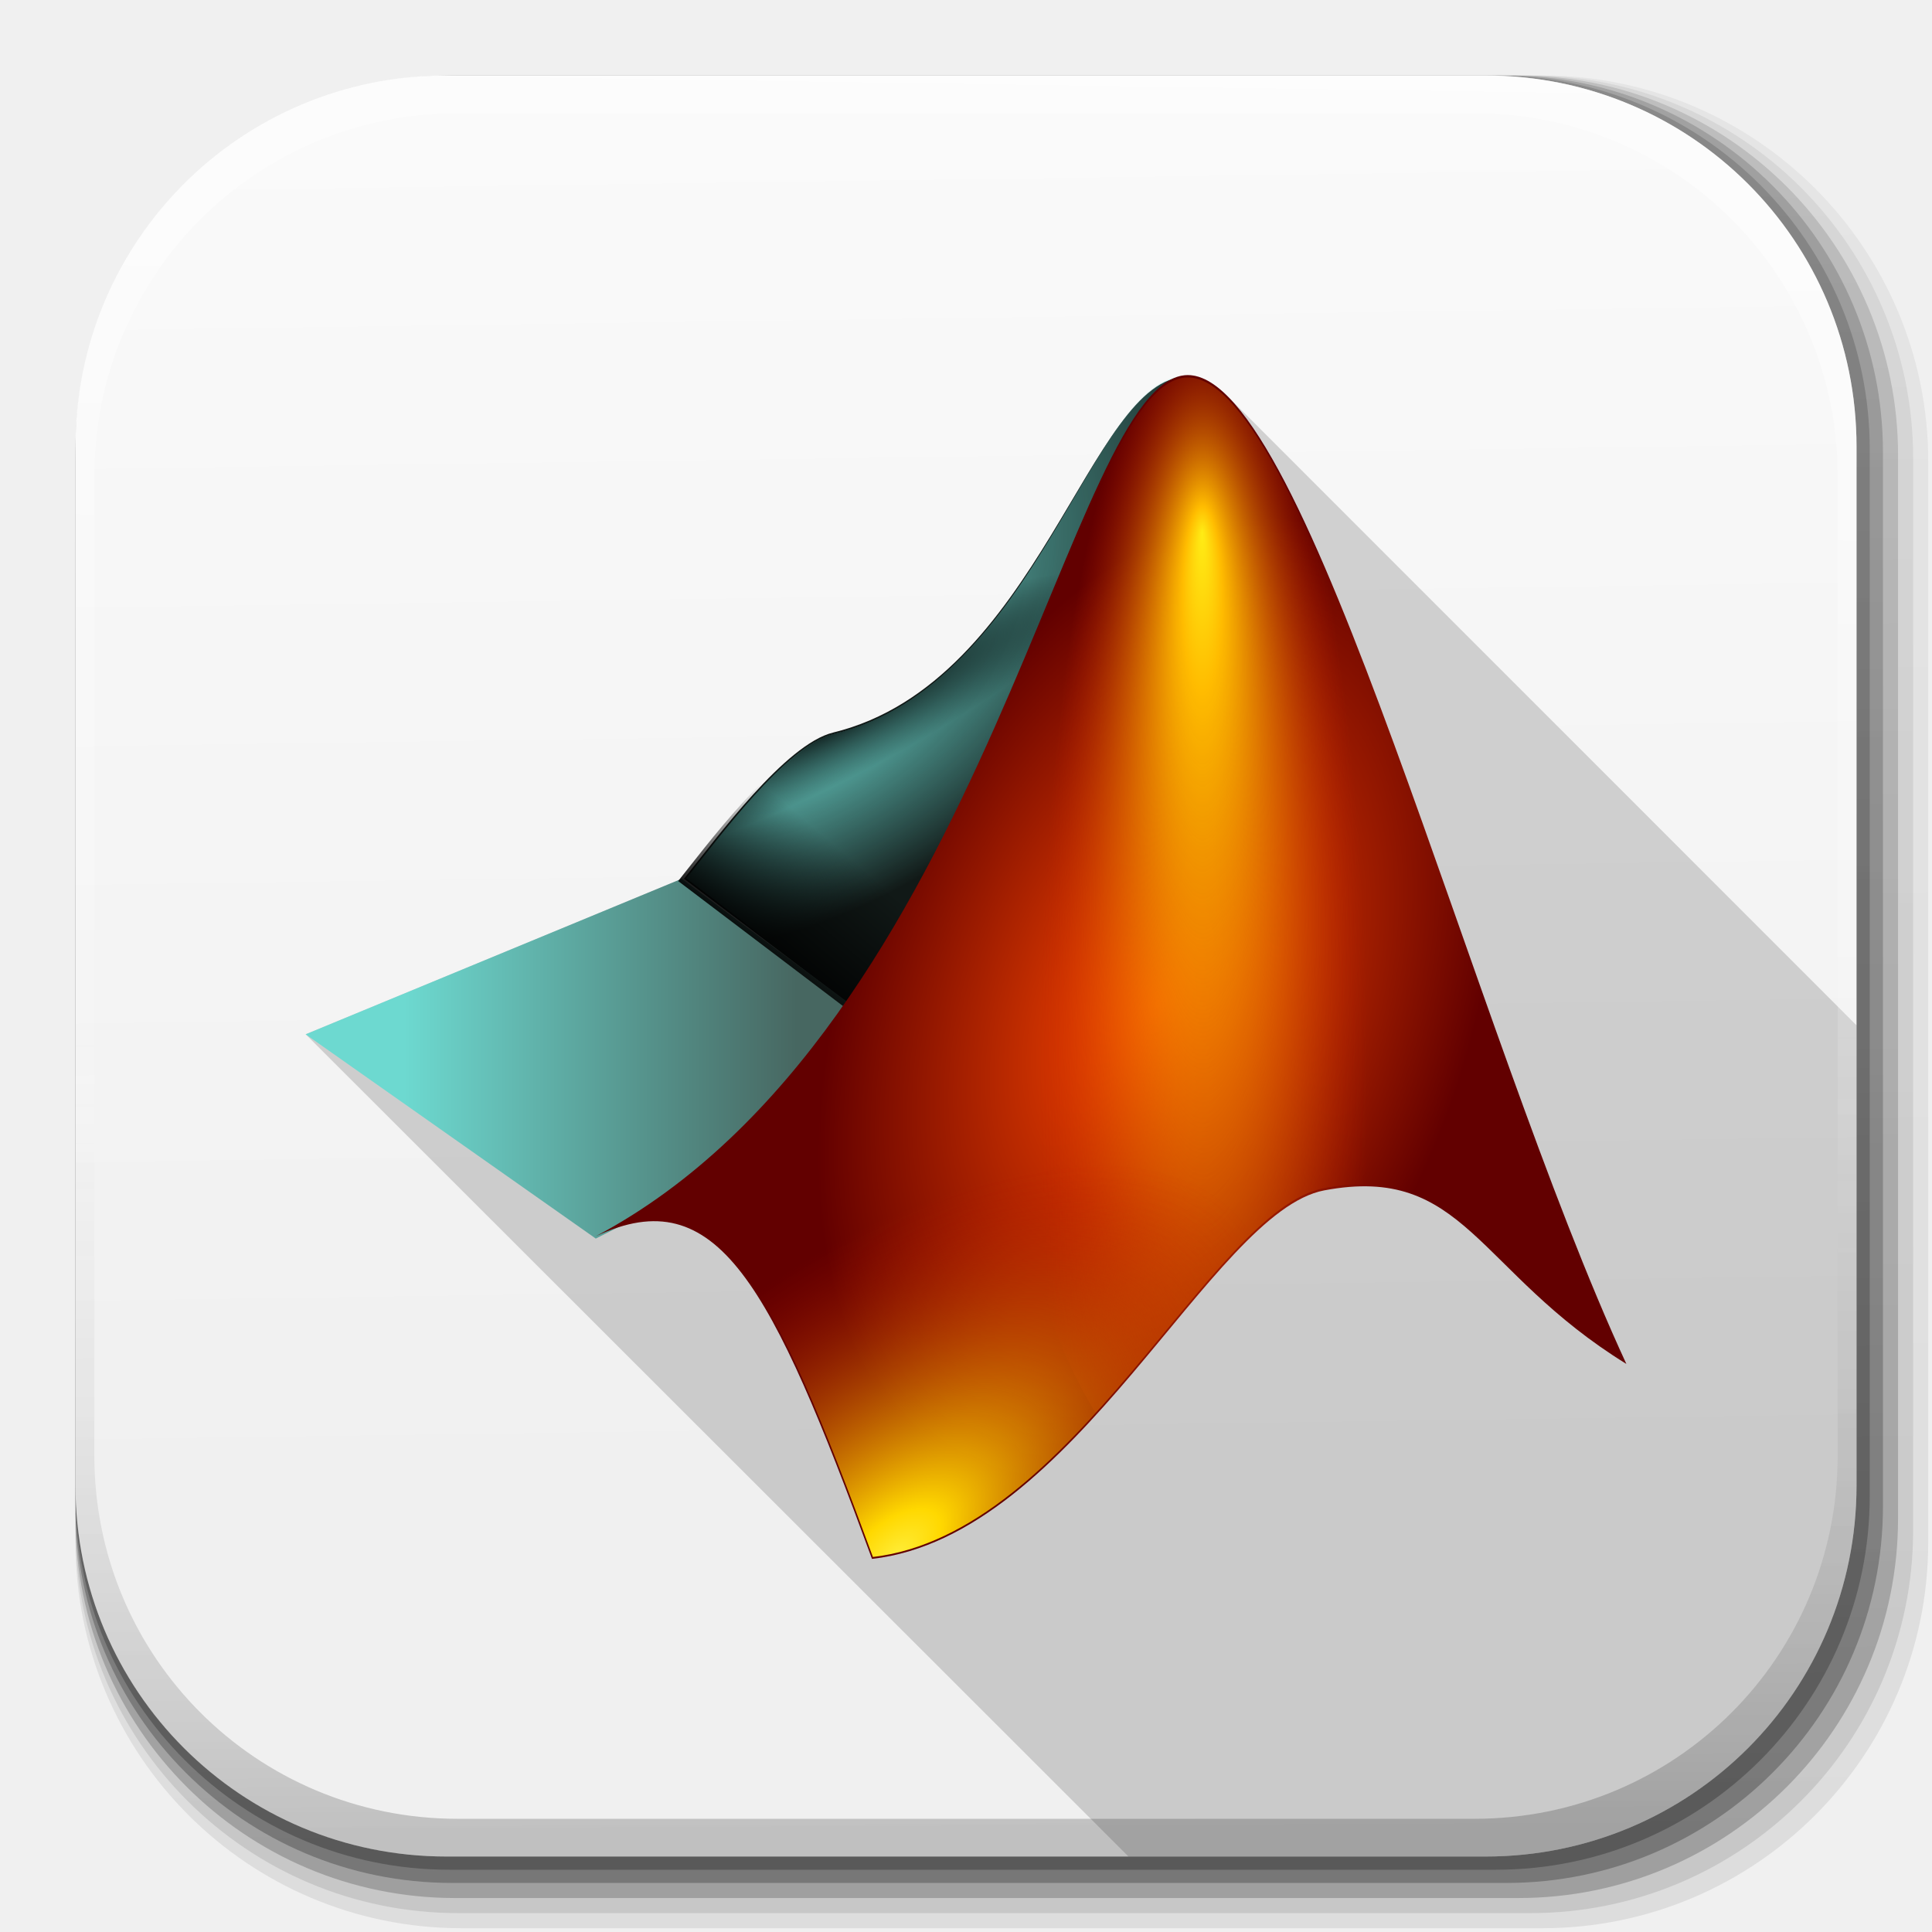
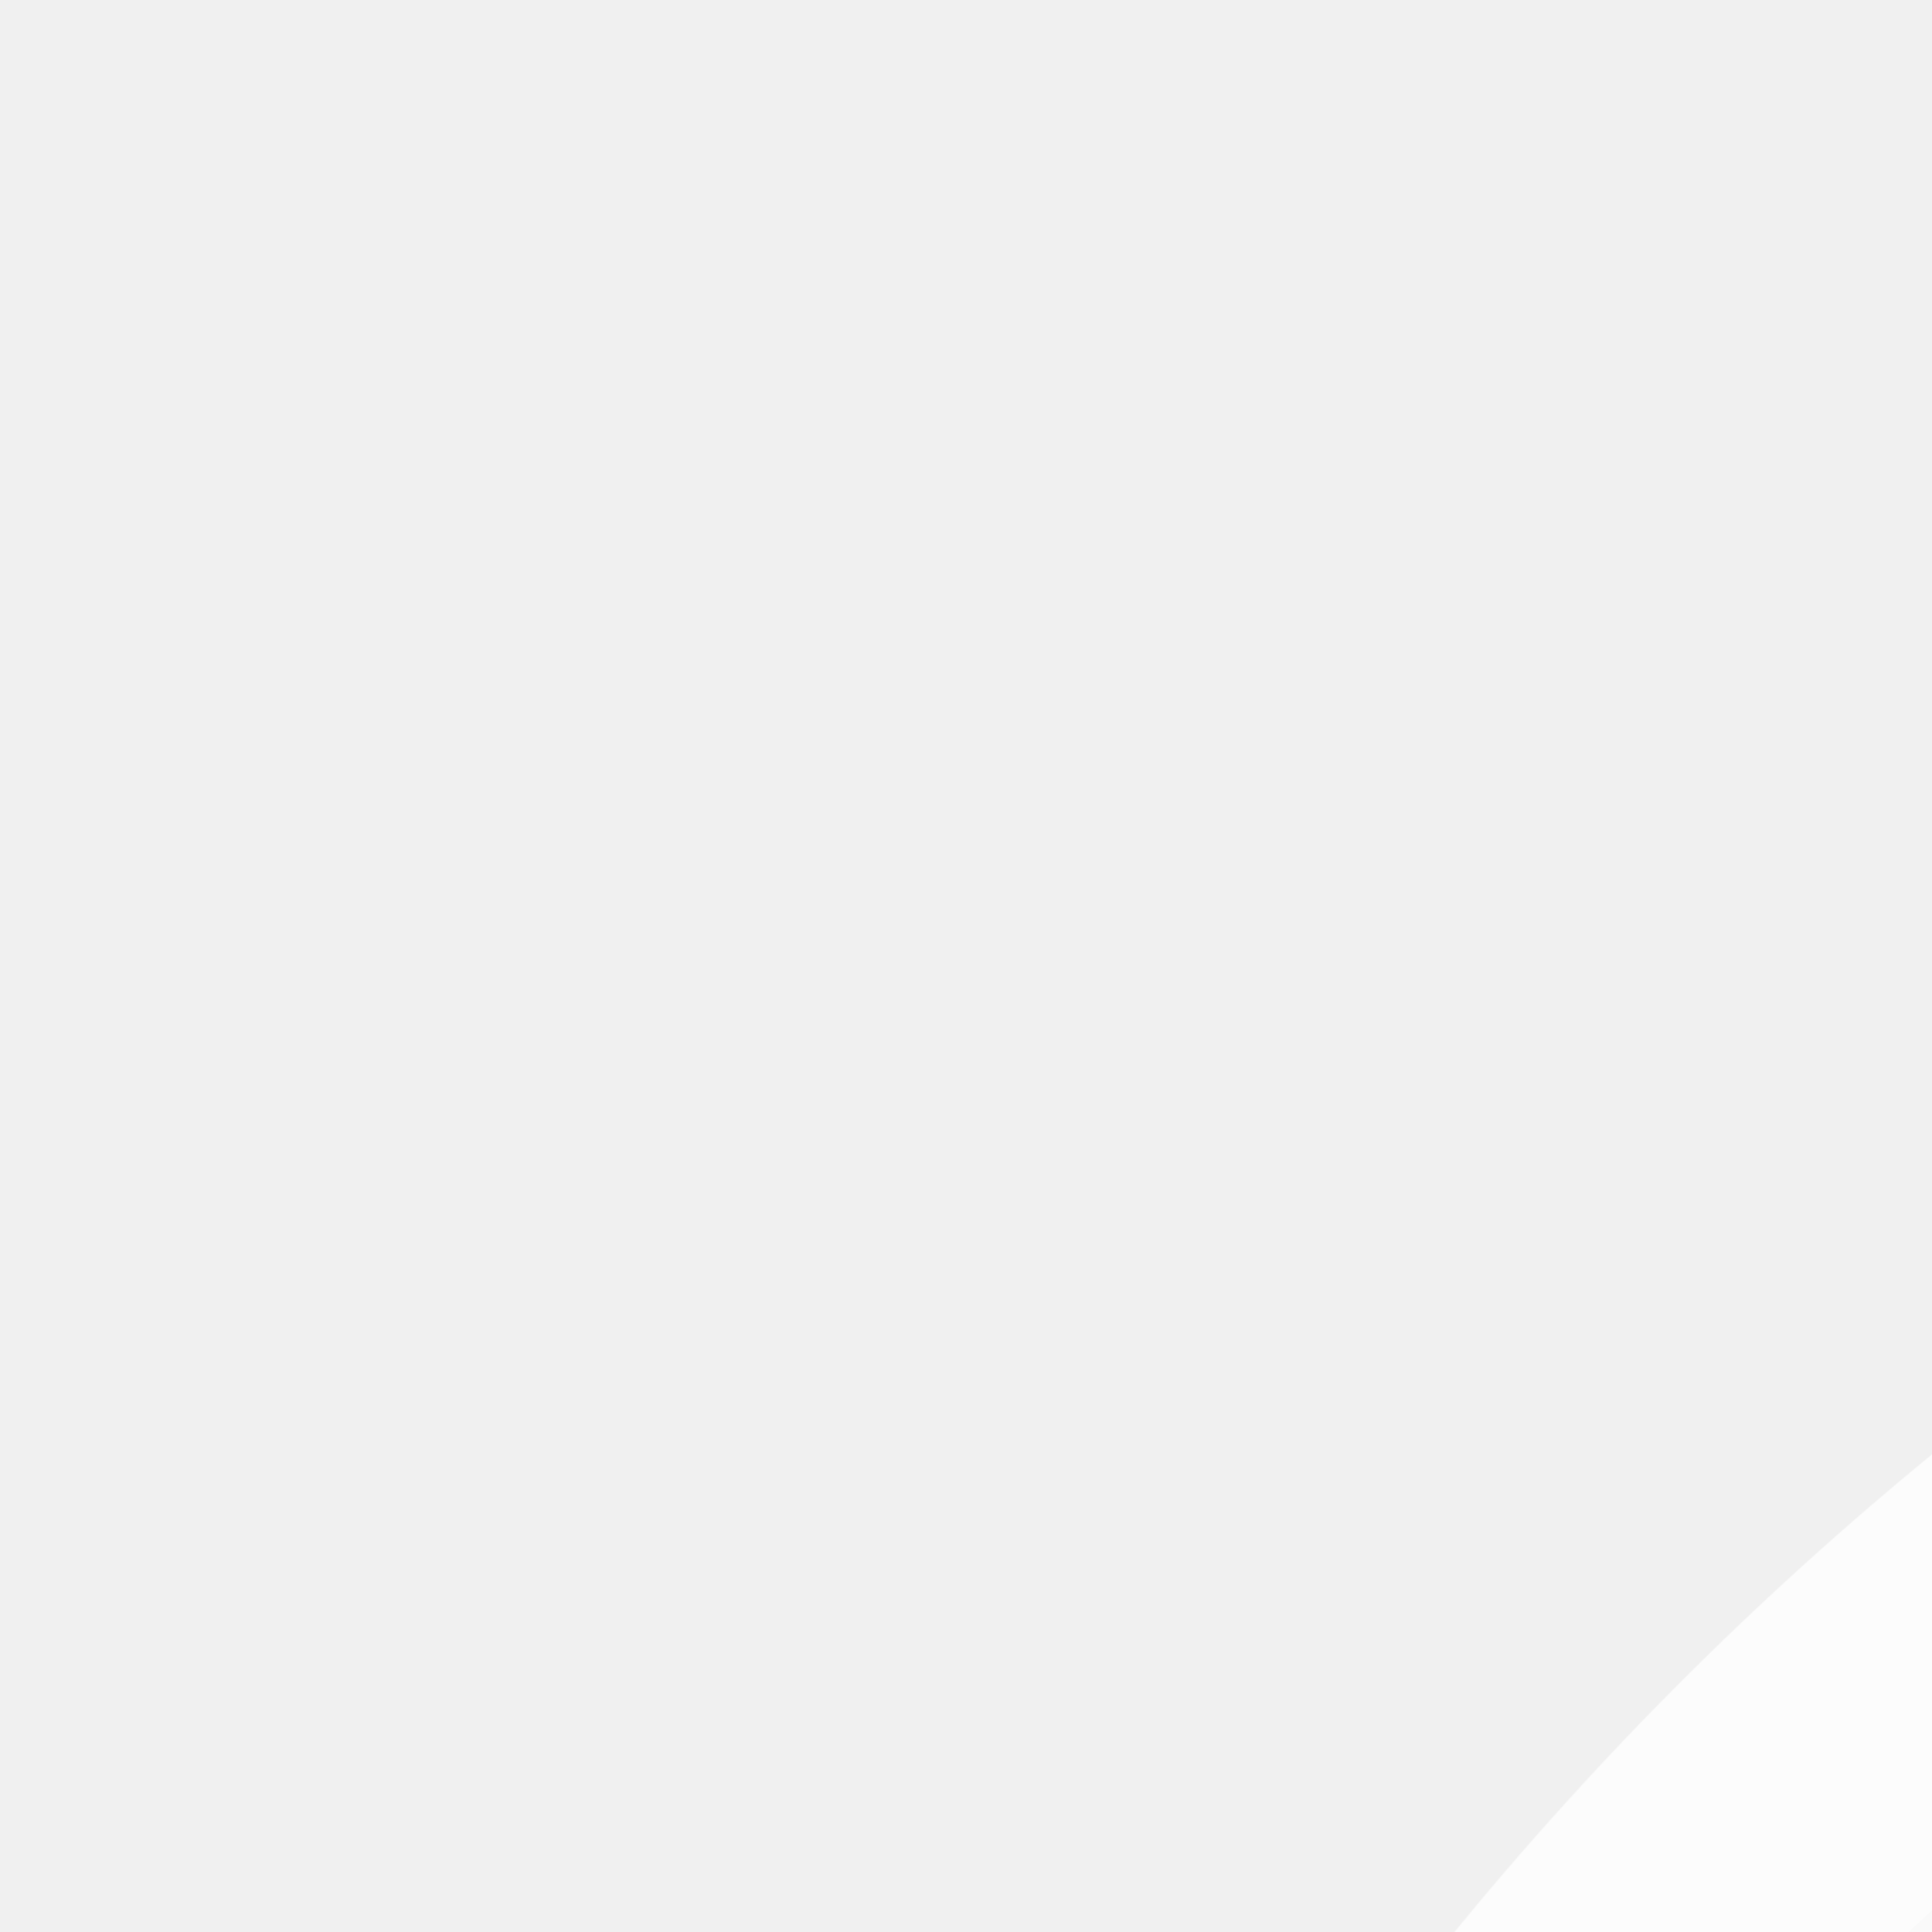
- <svg xmlns="http://www.w3.org/2000/svg" xmlns:xlink="http://www.w3.org/1999/xlink" width="512" height="512" id="svg2" version="1.1">
+ <svg xmlns="http://www.w3.org/2000/svg" xmlns:xlink="http://www.w3.org/1999/xlink" width="56" height="56" id="svg2" version="1.1">
  <defs id="defs4">
    <linearGradient id="linearGradient2460" y2="44.984" gradientUnits="userSpaceOnUse" x2="19.36" y1="21.031" x1="19.245">
      <stop id="stop3602" style="stop-color:#fafafa;stop-opacity:1;" offset="0" />
      <stop id="stop3604" style="stop-color:#f0f0f0;stop-opacity:1;" offset="1" />
    </linearGradient>
    <linearGradient y2="20.626" x2="1006.808" y1="484.417" x1="1012.513" gradientTransform="matrix(1.03178,0,0,1.03178,-830.8641,592.6779)" gradientUnits="userSpaceOnUse" id="linearGradient4114-2-6" xlink:href="#ButtonShadow-0-1-1-5-9" />
    <linearGradient gradientTransform="matrix(1.005865,0,0,0.994169,100,0)" gradientUnits="userSpaceOnUse" id="ButtonShadow-0-1-1-5-9" y2="7.017" x2="45.448" y1="92.54" x1="45.448">
      <stop offset="0" style="stop-color:#000000;stop-opacity:1" id="stop3750-8-9-3-6-4" />
      <stop offset="1" style="stop-color:#000000;stop-opacity:0.588" id="stop3752-5-6-4-2-9" />
    </linearGradient>
    <linearGradient y2="20.626" x2="1006.808" y1="484.417" x1="1012.513" gradientTransform="matrix(1.040254,0,0,1.040254,-837.9512,592.5182)" gradientUnits="userSpaceOnUse" id="linearGradient4112-2-6" xlink:href="#ButtonShadow-0-1-1-5-9" />
    <linearGradient y2="20.626" x2="1006.808" y1="484.417" x1="1012.513" gradientTransform="matrix(1.023305,0,0,1.023305,-823.777,592.8376)" gradientUnits="userSpaceOnUse" id="linearGradient4110-6-7" xlink:href="#ButtonShadow-0-1-1-5-9" />
    <linearGradient y2="20.626" x2="1006.808" y1="484.417" x1="1012.513" gradientTransform="matrix(1.01483,0,0,1.01483,-816.69,592.9972)" gradientUnits="userSpaceOnUse" id="linearGradient4116-6-3" xlink:href="#ButtonShadow-0-1-1-5-9" />
    <linearGradient xlink:href="#ButtonShadow-0-1-1-5-9" id="linearGradient5342-3" gradientUnits="userSpaceOnUse" gradientTransform="matrix(1.007415,0,0,1.007415,-810.4888,593.1369)" x1="1012.513" y1="484.417" x2="1006.808" y2="20.626" />
    <linearGradient y2="363.738" x2="988.786" y1="51.512" x1="993.439" gradientTransform="translate(778.5998,-360.5596)" gradientUnits="userSpaceOnUse" id="linearGradient4084-8" xlink:href="#linearGradient3737-9" />
    <linearGradient id="linearGradient3737-9">
      <stop offset="0" style="stop-color:#ffffff;stop-opacity:1" id="stop3739-7" />
      <stop offset="1" style="stop-color:#ffffff;stop-opacity:0" id="stop3741-4" />
    </linearGradient>
    <linearGradient y2="-55.941" x2="1763.69" y1="155.597" x1="1764.649" gradientUnits="userSpaceOnUse" id="linearGradient4086-12" xlink:href="#linearGradient4046-3" />
    <linearGradient id="linearGradient4046-3">
      <stop offset="0" style="stop-color:#000000;stop-opacity:1;" id="stop4048-7" />
      <stop offset="1" style="stop-color:#ffffff;stop-opacity:0.2" id="stop4050-73" />
    </linearGradient>
    <linearGradient xlink:href="#linearGradient2460" id="linearGradient3157" gradientUnits="userSpaceOnUse" gradientTransform="matrix(12.10256,0,0,12.10256,-34.46825,-46.18711)" x1="18.93" y1="6.295" x2="19.36" y2="36.644" />
    <clipPath clipPathUnits="userSpaceOnUse" id="clipPath18">
      <path d="m 0,4.805 4470,0 0,3364.8 -4470,0 L 0,4.805 z" id="path20" />
    </clipPath>
    <linearGradient x1="40.938" y1="249.945" x2="161.936" y2="249.945" id="linearGradient3213" xlink:href="#linearGradient3195" gradientUnits="userSpaceOnUse" />
    <linearGradient id="linearGradient3195">
      <stop id="stop3205" style="stop-color:#6dd9d0;stop-opacity:1" offset="0" />
      <stop id="stop3199" style="stop-color:#476761;stop-opacity:1" offset="1" />
    </linearGradient>
    <radialGradient cx="137.028" cy="126.296" r="95.718" fx="106.924" fy="156.794" id="radialGradient3239" xlink:href="#linearGradient3233" gradientUnits="userSpaceOnUse" gradientTransform="matrix(0.9996832,-0.03089122,0.01793072,0.6585654,-2.221163,47.3547)" />
    <linearGradient id="linearGradient3233">
      <stop id="stop3241" style="stop-color:#6dd9d0;stop-opacity:1" offset="0" />
      <stop id="stop3237" style="stop-color:#6dd9d0;stop-opacity:0" offset="1" />
    </linearGradient>
    <mask id="mask3269">
      <path d="m 71.778,155.773 c 10.263,-2.162 32.253,-7.829 40.992,-3.317 37.88,19.557 83.809,-22.951 98.542,-9.824 L 86.6,219.359 z" id="path3271" style="fill:#ffffff;fill-opacity:1;fill-rule:evenodd;stroke:#000000;stroke-width:0.658px;stroke-linecap:butt;stroke-linejoin:miter;stroke-opacity:1" />
    </mask>
    <radialGradient cx="179.314" cy="106.7" r="69.665" fx="176.431" fy="105.803" id="radialGradient3225" xlink:href="#linearGradient3269" gradientUnits="userSpaceOnUse" gradientTransform="matrix(0.05462919,0.2058252,-0.887959,0.2512413,249.6454,45.47086)" />
    <linearGradient id="linearGradient3269">
      <stop id="stop3271" style="stop-color:#000000;stop-opacity:1" offset="0" />
      <stop id="stop3273" style="stop-color:#000000;stop-opacity:0" offset="1" />
    </linearGradient>
    <mask id="mask3284">
      <path d="m 125.563,138.776 c 9.333,-8.17 29.001,-26.846 38.978,-26.629 43.243,0.94 74.528,-72.703 93.109,-66.103 L 160.345,202.309 z" id="path3286" style="fill:#ffffff;fill-opacity:1;fill-rule:evenodd;stroke:#000000;stroke-width:0.745px;stroke-linecap:butt;stroke-linejoin:miter;stroke-opacity:1" />
    </mask>
    <linearGradient x1="313.833" y1="125.211" x2="315.29" y2="90.643" id="linearGradient3300" xlink:href="#linearGradient3269" gradientUnits="userSpaceOnUse" gradientTransform="matrix(1.244762,0,0,1.273339,-85.70762,-34.48357)" />
    <linearGradient id="linearGradient3058">
      <stop id="stop3060" style="stop-color:#000000;stop-opacity:1" offset="0" />
      <stop id="stop3062" style="stop-color:#000000;stop-opacity:0" offset="1" />
    </linearGradient>
    <mask id="mask3304">
      <path d="m 267.59,121.128 c 1.433,-16.427 3.038,-51.984 13.259,-63.769 44.306,-51.083 4.794,-135.458 29.848,-153.411 l 53.479,216.59 z" id="path3306" style="fill:#ffffff;fill-opacity:1;fill-rule:evenodd;stroke:#000000;stroke-width:4.004;stroke-linecap:butt;stroke-linejoin:round;stroke-miterlimit:4;stroke-opacity:1;stroke-dasharray:none" />
    </mask>
    <radialGradient cx="290.496" cy="234.583" r="159.071" fx="290.496" fy="234.583" id="radialGradient10496" xlink:href="#linearGradient10490" gradientUnits="userSpaceOnUse" gradientTransform="matrix(0.5642963,0.2066225,-0.3376408,0.922114,188.1409,-36.33164)" />
    <linearGradient id="linearGradient10490">
      <stop id="stop10492" style="stop-color:#ff4a00;stop-opacity:1" offset="0" />
      <stop id="stop10494" style="stop-color:#620000;stop-opacity:1" offset="1" />
    </linearGradient>
    <radialGradient cx="240.566" cy="131.766" r="30.189" fx="240.307" fy="110.139" id="radialGradient10480" xlink:href="#linearGradient10472" gradientUnits="userSpaceOnUse" gradientTransform="matrix(0.7791243,2.3202054e-7,-6.2959519e-8,1.816617,53.13521,-108.688)" />
    <linearGradient id="linearGradient10472">
      <stop id="stop10486" style="stop-color:#ffec15;stop-opacity:1" offset="0" />
      <stop id="stop10482" style="stop-color:#ffbc00;stop-opacity:1" offset="0.121" />
      <stop id="stop10476" style="stop-color:#c71c00;stop-opacity:0" offset="1" />
    </linearGradient>
    <mask id="mask10550">
      <path d="m 301.182,151.462 c -22.16,-24.153 -45.715,-71.471 -62.899,-71.429 -17.062,0.042 -28.532,47.147 -84.864,62.207 17.466,-4.133 25.14,3.48 39.603,23.307 29.102,-1.646 48.631,-25.082 64.851,-26.621 20.115,-1.909 21.801,5.851 43.309,12.537 z" id="path10552" style="fill:#ffffff;fill-opacity:1;fill-rule:evenodd;stroke:#000000;stroke-width:0.331px;stroke-linecap:butt;stroke-linejoin:miter;stroke-opacity:1" />
    </mask>
    <radialGradient cx="199.838" cy="376.569" r="61.806" fx="210.181" fy="375.017" id="radialGradient10504" xlink:href="#linearGradient10506" gradientUnits="userSpaceOnUse" gradientTransform="matrix(0.3721999,0.3906043,-0.9034159,0.6112583,459.7255,58.17273)" />
    <linearGradient id="linearGradient10506">
      <stop id="stop10508" style="stop-color:#ffec36;stop-opacity:1" offset="0" />
      <stop id="stop10510" style="stop-color:#ffd800;stop-opacity:1" offset="0.115" />
      <stop id="stop10512" style="stop-color:#c71100;stop-opacity:0" offset="1" />
    </linearGradient>
    <mask id="mask10544">
      <path d="m 305.173,346.178 c -22.482,-41.055 -46.378,-121.486 -63.811,-121.414 -17.31,0.071 -28.946,80.141 -86.095,105.739 17.72,-7.025 25.505,5.916 40.178,39.616 29.524,-2.798 49.337,-42.634 65.792,-45.251 20.406,-3.245 22.117,9.946 43.937,21.31 z" id="path10546" style="fill:#ffffff;fill-opacity:1;fill-rule:evenodd;stroke:#000000;stroke-width:0.434px;stroke-linecap:butt;stroke-linejoin:miter;stroke-opacity:1" />
    </mask>
    <linearGradient xlink:href="#linearGradient3195" id="linearGradient4689" gradientUnits="userSpaceOnUse" gradientTransform="matrix(0.85485,0,0,0.85485,58.47033,53.24103)" x1="40.938" y1="249.945" x2="161.936" y2="249.945" />
    <radialGradient xlink:href="#linearGradient3233" id="radialGradient4691" gradientUnits="userSpaceOnUse" gradientTransform="matrix(0.9996832,-0.03089122,0.01793072,0.6585654,-2.221163,47.3547)" cx="137.028" cy="126.296" fx="106.924" fy="156.794" r="95.718" />
    <radialGradient xlink:href="#linearGradient3269" id="radialGradient4693" gradientUnits="userSpaceOnUse" gradientTransform="matrix(0.05462919,0.2058252,-0.887959,0.2512413,249.6454,45.47086)" cx="179.314" cy="106.7" fx="176.431" fy="105.803" r="69.665" />
    <linearGradient xlink:href="#linearGradient3269" id="linearGradient4695" gradientUnits="userSpaceOnUse" gradientTransform="matrix(1.244762,0,0,1.273339,-85.70762,-34.48357)" x1="313.833" y1="125.211" x2="315.29" y2="90.643" />
    <radialGradient xlink:href="#linearGradient10490" id="radialGradient4697" gradientUnits="userSpaceOnUse" gradientTransform="matrix(0.4823887,0.1766312,-0.2886322,0.7882692,219.3026,22.18293)" cx="290.496" cy="234.583" fx="290.496" fy="234.583" r="159.071" />
    <radialGradient xlink:href="#linearGradient10472" id="radialGradient4699" gradientUnits="userSpaceOnUse" gradientTransform="matrix(0.7791243,2.3202054e-7,-6.2959519e-8,1.816617,53.13521,-108.688)" cx="240.566" cy="131.766" fx="240.307" fy="110.139" r="30.189" />
    <radialGradient xlink:href="#linearGradient10506" id="radialGradient4701" gradientUnits="userSpaceOnUse" gradientTransform="matrix(0.3721999,0.3906043,-0.9034159,0.6112583,459.7255,58.17273)" cx="199.838" cy="376.569" fx="210.181" fy="375.017" r="61.806" />
  </defs>
  <g transform="translate(0,-540.3622)" id="layer1" />
  <g transform="matrix(1.1,0,0,0.44444,95.08106,256.3925)" id="g2036">
    <g transform="matrix(1.0526,0,0,1.2857,-1.2632,-13.429)" style="opacity:0.4" id="g3712" />
  </g>
  <g id="g3541" transform="translate(97.48106,231.2815)" />
  <g id="g3536" transform="translate(97.48106,231.2815)" />
  <g transform="translate(-11.98507,-592.1172)" id="g4103">
    <rect style="opacity:0.1;color:#000000;fill:url(#linearGradient4114-2-6);fill-opacity:1;fill-rule:nonzero;stroke:none;stroke-width:1.5;marker:none;visibility:visible;display:inline;overflow:visible;enable-background:accumulate" id="rect6187" width="487" height="487" x="31.985" y="612.117" ry="101.458" />
    <rect ry="102.292" y="612.117" x="31.985" height="491" width="491" id="rect6191" style="opacity:0.08;color:#000000;fill:url(#linearGradient4112-2-6);fill-opacity:1;fill-rule:nonzero;stroke:none;stroke-width:1.5;marker:none;visibility:visible;display:inline;overflow:visible;enable-background:accumulate" />
    <rect ry="100.625" y="612.117" x="31.985" height="483" width="483" id="rect6183" style="opacity:0.2;color:#000000;fill:url(#linearGradient4110-6-7);fill-opacity:1;fill-rule:nonzero;stroke:none;stroke-width:1.5;marker:none;visibility:visible;display:inline;overflow:visible;enable-background:accumulate" />
    <rect style="opacity:0.25;color:#000000;fill:url(#linearGradient4116-6-3);fill-opacity:1;fill-rule:nonzero;stroke:none;stroke-width:1.5;marker:none;visibility:visible;display:inline;overflow:visible;enable-background:accumulate" id="rect6179" width="479" height="479" x="31.985" y="612.117" ry="99.792" />
    <rect ry="99.062" y="612.117" x="31.985" height="475.5" width="475.5" id="rect5574" style="opacity:0.25;color:#000000;fill:url(#linearGradient5342-3);fill-opacity:1;fill-rule:nonzero;stroke:none;stroke-width:1.5;marker:none;visibility:visible;display:inline;overflow:visible;enable-background:accumulate" />
  </g>
  <path id="rect5505" d="M 118.344,20 C 63.867,20 20,63.867 20,118.344 l 0,23.062 0,252.25 C 20,448.133 63.867,492 118.344,492 l 275.312,0 C 448.133,492 492,448.133 492,393.656 l 0,-252.25 0,-23.062 C 492,63.867 448.133,20 393.656,20 l -275.312,0 z" style="fill:url(#linearGradient3157);stroke:none" />
  <g transform="translate(-605.5193,-353.9683)" id="g4076">
    <g id="g4038" transform="translate(-926.6676,684.3845)" />
  </g>
  <path style="fill:#000000;fill-opacity:0.157;fill-rule:evenodd;stroke:none" d="m 314.75,99.406 c -1.533,0.007 -3.037,0.429 -4.531,1.219 -23.06,8.039 -37.885,80.907 -89.438,93.5 -12.613,3.081 -30.702,27.734 -39.531,38.75 0.014,-0.006 -0.594,0.031 -0.594,0.031 L 81,274.094 l 218.062,217.906 94.594,0 C 448.133,492 492,448.133 492,393.656 L 492,271.719 325.875,105.562 c -3.842,-3.996 -7.559,-6.174 -11.125,-6.156 z" id="path4006" />
  <g transform="translate(-605.5194,-353.9683)" id="g4076-9">
    <g id="g4038-9" transform="translate(-926.6676,684.3845)">
      <path id="rect6809-2-3" d="m 1650.499,-310.416 c -54.477,0 -98.312,43.836 -98.312,98.312 l 0,275.344 c 0,54.477 43.836,98.344 98.312,98.344 l 2.938,0 c -53.322,0 -96.25,-42.928 -96.25,-96.25 l 0,-269.5 c 0,-53.322 42.928,-96.25 96.25,-96.25 l 269.5,0 c 53.322,0 96.25,42.928 96.25,96.25 l 0,269.5 c 0,53.323 -42.928,96.25 -96.25,96.25 l 2.906,0 c 54.477,0 98.344,-43.867 98.344,-98.344 l 0,-275.344 c 0,-54.477 -43.867,-98.312 -98.344,-98.312 l -275.344,0 z" style="opacity:0.5;color:#000000;fill:url(#linearGradient4084-8);fill-opacity:1;fill-rule:nonzero;stroke:none;stroke-width:1.5;marker:none;visibility:visible;display:inline;overflow:visible;enable-background:accumulate" />
      <path style="opacity:0.2;color:#000000;fill:url(#linearGradient4086-12);fill-opacity:1;fill-rule:nonzero;stroke:none;stroke-width:1.5;marker:none;visibility:visible;display:inline;overflow:visible;enable-background:accumulate" d="m 1650.499,161.584 c -54.477,0 -98.312,-43.836 -98.312,-98.313 l 0,-275.344 c 0,-54.477 43.836,-98.344 98.312,-98.344 l 2.938,0 c -53.322,0 -96.25,42.928 -96.25,96.25 l 0,269.5 c 0,53.323 42.928,96.25 96.25,96.25 l 269.5,0 c 53.322,0 96.25,-42.928 96.25,-96.25 l 0,-269.5 c 0,-53.322 -42.928,-96.25 -96.25,-96.25 l 2.906,0 c 54.477,0 98.344,43.867 98.344,98.344 l 0,275.344 c 0,54.477 -43.867,98.313 -98.344,98.313 l -275.344,0 z" id="path3981-7" />
    </g>
  </g>
  <g id="g4679" transform="matrix(1.007381,0,0,1.007381,12.87135,5.796021)">
    <path d="m 167.158,225.409 c 8.765,-10.936 26.72,-35.387 39.24,-38.445 54.27,-13.257 67.509,-93.835 93.011,-93.556 L 232.92,275.283 z" id="path3283" style="fill:#111917;fill-opacity:1;fill-rule:evenodd;stroke:none" />
    <path d="m 143.955,320.076 -76.326,-53.733 98.918,-40.911 66.556,49.459 z" id="path3281" style="fill:url(#linearGradient4689);fill-opacity:1;fill-rule:evenodd;stroke:none" />
    <path d="m 214.778,143.501 c 14.542,10.35 7.653,19.347 -10.066,32.31 -17.719,12.963 -42.624,20.51 -67.683,20.51 -25.059,0 -49.964,-7.547 -67.683,-20.51 -17.719,-12.963 -28.035,-31.183 -28.035,-49.516 0,-18.333 19.665,25.005 37.384,12.041 17.719,-12.963 25.175,2.235 50.234,2.235 25.059,0 29.459,6.53 50.537,3.152 19.64,-3.148 18.456,-12.219 35.312,-0.222 z" transform="matrix(1.021689,-0.8582121,0.7960446,0.9844179,-30.17873,133.6637)" mask="url(#mask3269)" id="path3229" style="fill:url(#radialGradient4691);fill-opacity:1;fill-rule:nonzero;stroke:none" />
    <path d="m 234.361,104.899 c 0.004,17.399 -7.503,34.692 -20.399,46.996 -12.897,12.304 -31.025,19.468 -49.266,19.468 -18.241,0 -36.369,-7.163 -49.266,-19.468 C 102.533,139.591 95.027,122.297 95.031,104.899 145.708,126.412 196.743,63.984 213.962,57.902 c 12.897,12.304 20.403,29.597 20.399,46.996 z" transform="matrix(1.247348,-0.3275378,0.3521905,0.9643228,-38.33748,132.7112)" mask="url(#mask3284)" id="path3215" style="fill:url(#radialGradient4693);fill-opacity:1;fill-rule:nonzero;stroke:none" />
    <rect width="117.949" height="42.638" x="242.332" y="77.968" transform="matrix(0.6779542,0.5207174,-0.4743811,0.7111478,39.24639,0.8442784)" mask="url(#mask3304)" id="rect3292" style="fill:url(#linearGradient4695);fill-opacity:1;fill-rule:nonzero;stroke:none" />
    <path d="M 415.065,353.049 C 374.406,265.092 331.189,92.777 299.66,92.93 268.355,93.083 247.311,264.624 143.955,319.466 c 32.047,-15.051 46.126,12.674 72.662,84.874 53.396,-5.995 89.227,-91.339 118.986,-96.945 36.905,-6.952 40,21.308 79.461,45.654 z" id="path3277" style="fill:url(#radialGradient4697);fill-opacity:1;fill-rule:evenodd;stroke:none" />
    <path d="m 270.755,128.491 c 23.673,45.011 -51.53,51.238 -60.377,0 0,-13.213 3.254,-26.346 8.842,-35.689 5.589,-9.343 10.91,-13.637 18.813,-13.637 7.903,0 18.291,4.294 23.88,13.637 5.589,9.343 8.842,22.475 8.842,35.689 z" transform="matrix(1.834767,0,0,3.64163,-137.5343,-198.5176)" mask="url(#mask10550)" id="path10468" style="fill:url(#radialGradient4699);fill-opacity:1;fill-rule:nonzero;stroke:none" />
    <path d="m 250.282,344.759 c -38.374,14.34 -60.948,47.759 -66.7,7.193 0,-15.152 -36.162,-15.751 -24.72,-26.465 11.441,-10.714 27.523,-16.951 43.703,-16.951 16.181,0 32.262,6.237 43.703,16.951 12.951,11.029 6.492,19.717 4.014,19.272 z" transform="matrix(1.808527,0,0,2.142402,-136.8492,-388.6032)" mask="url(#mask10544)" id="path10500" style="fill:url(#radialGradient4701);fill-opacity:1;fill-rule:nonzero;stroke:none" />
  </g>
</svg>
